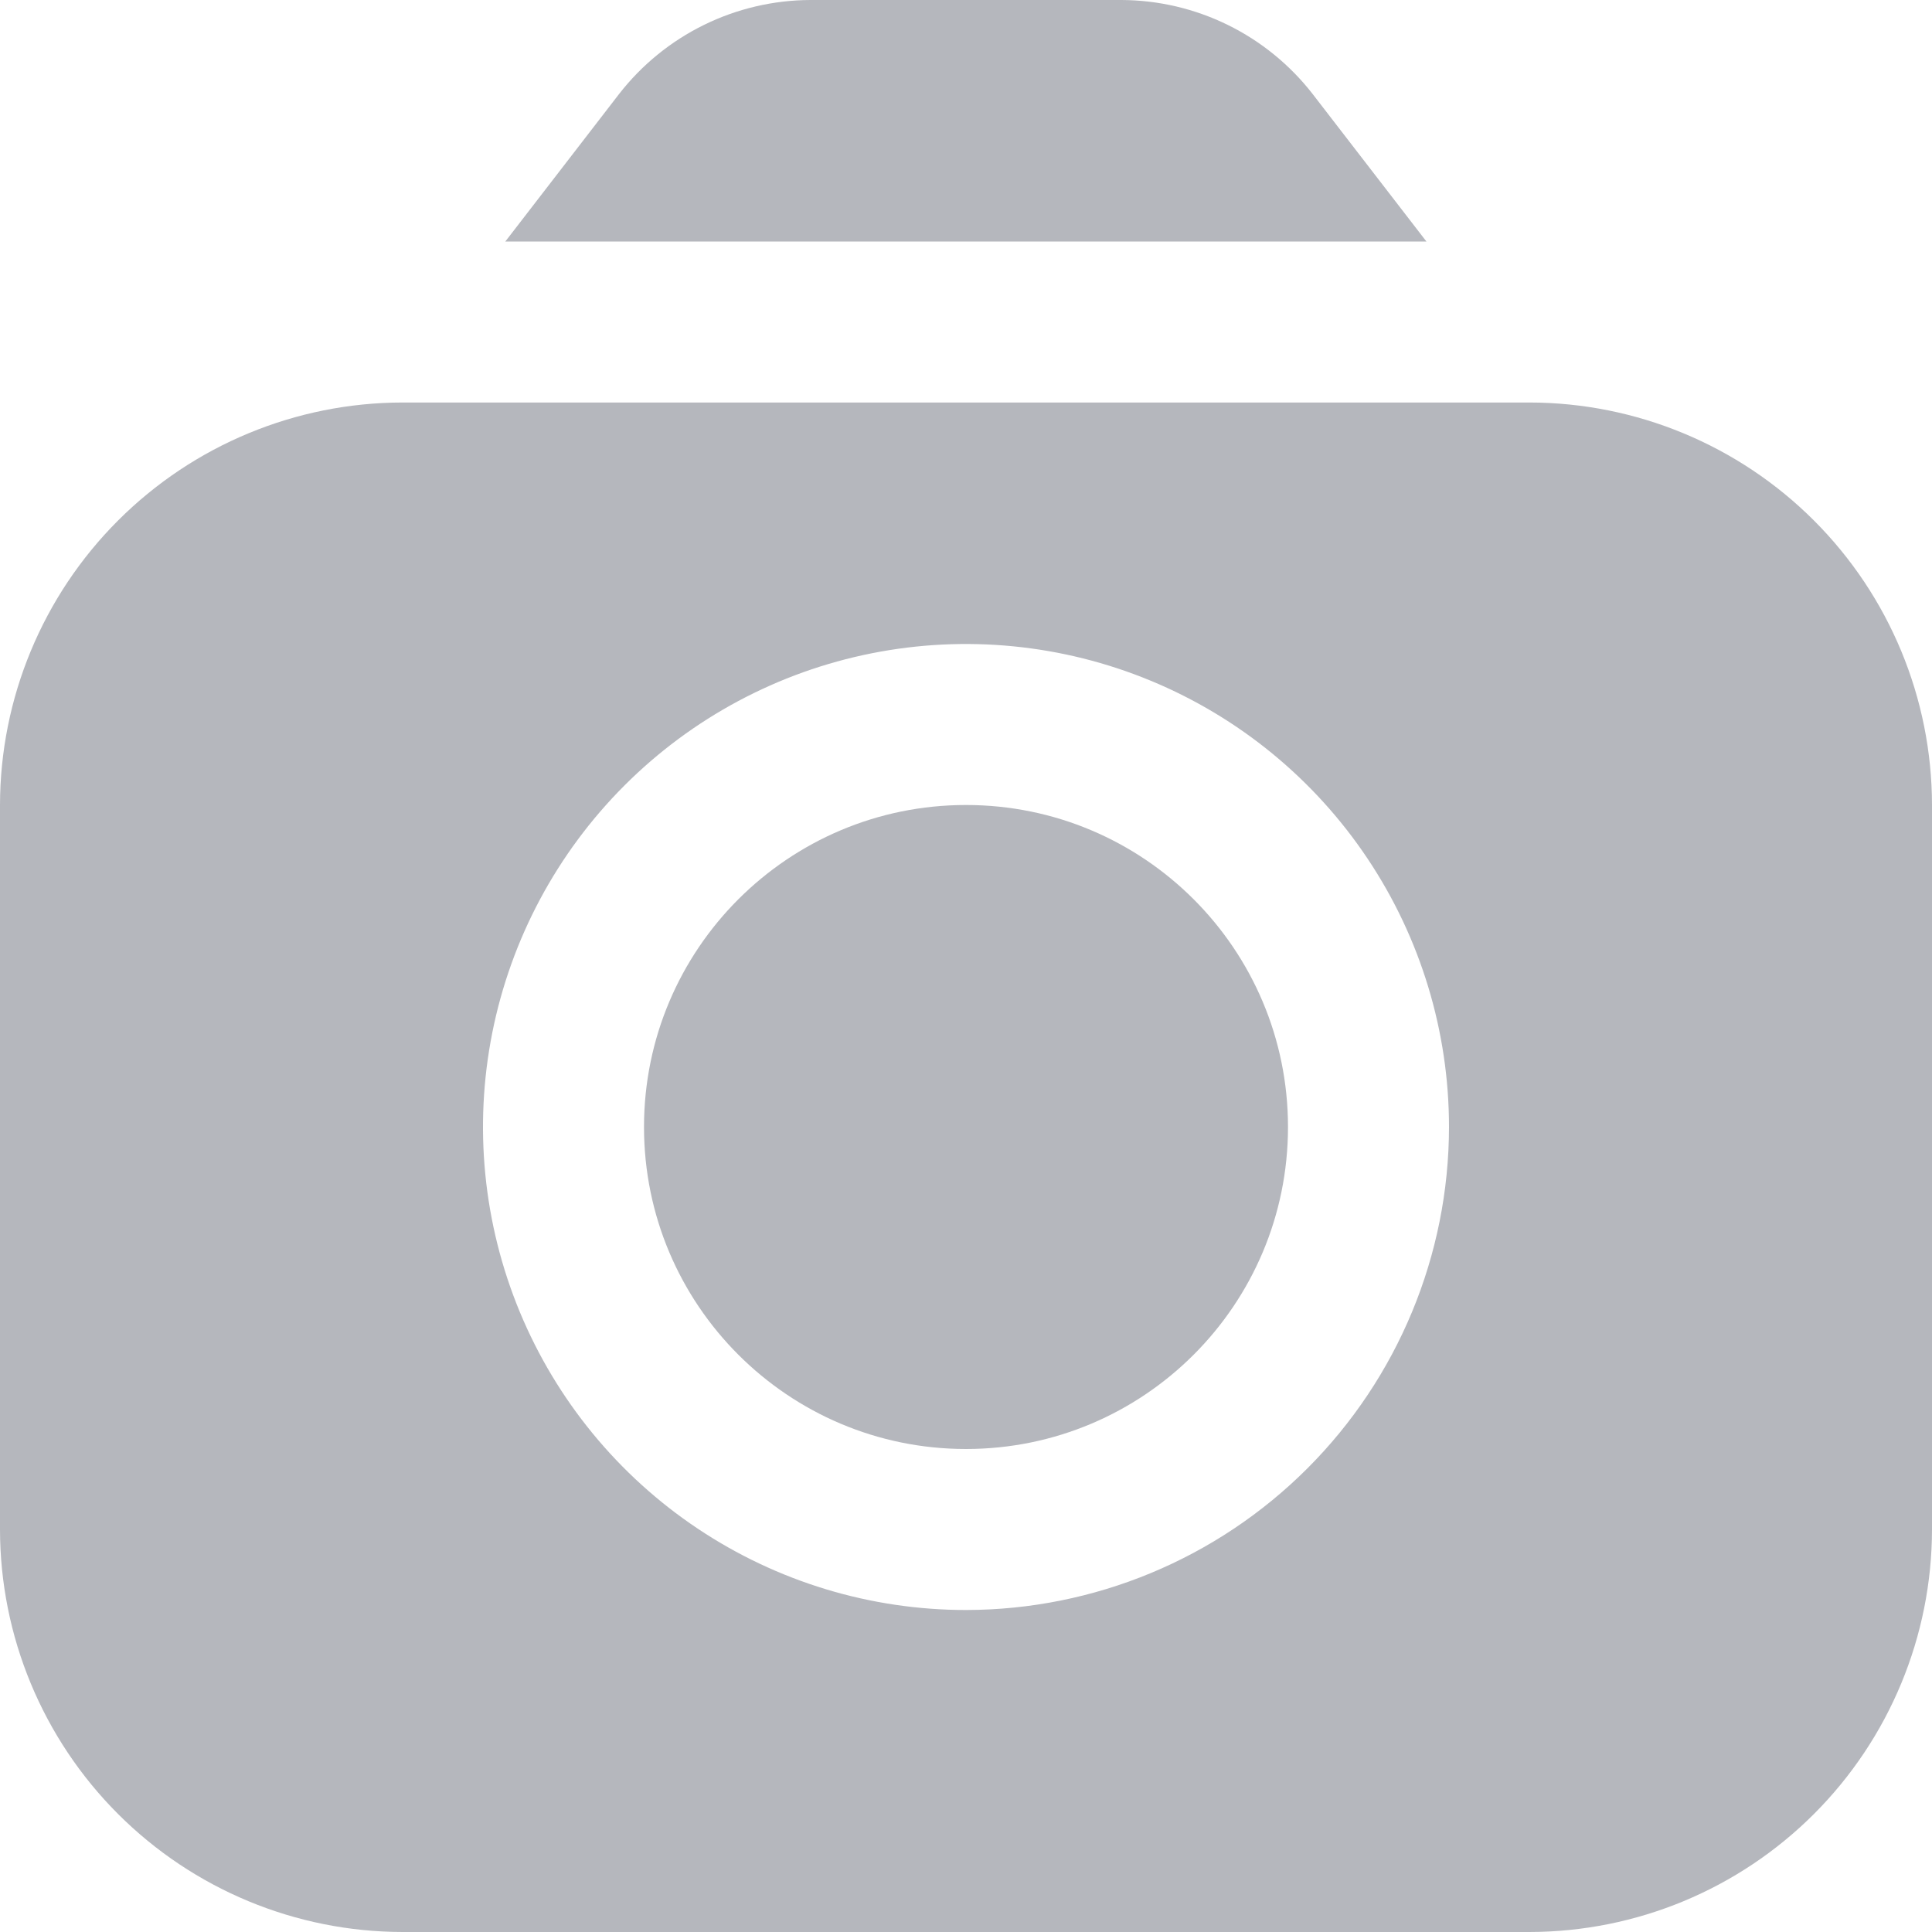
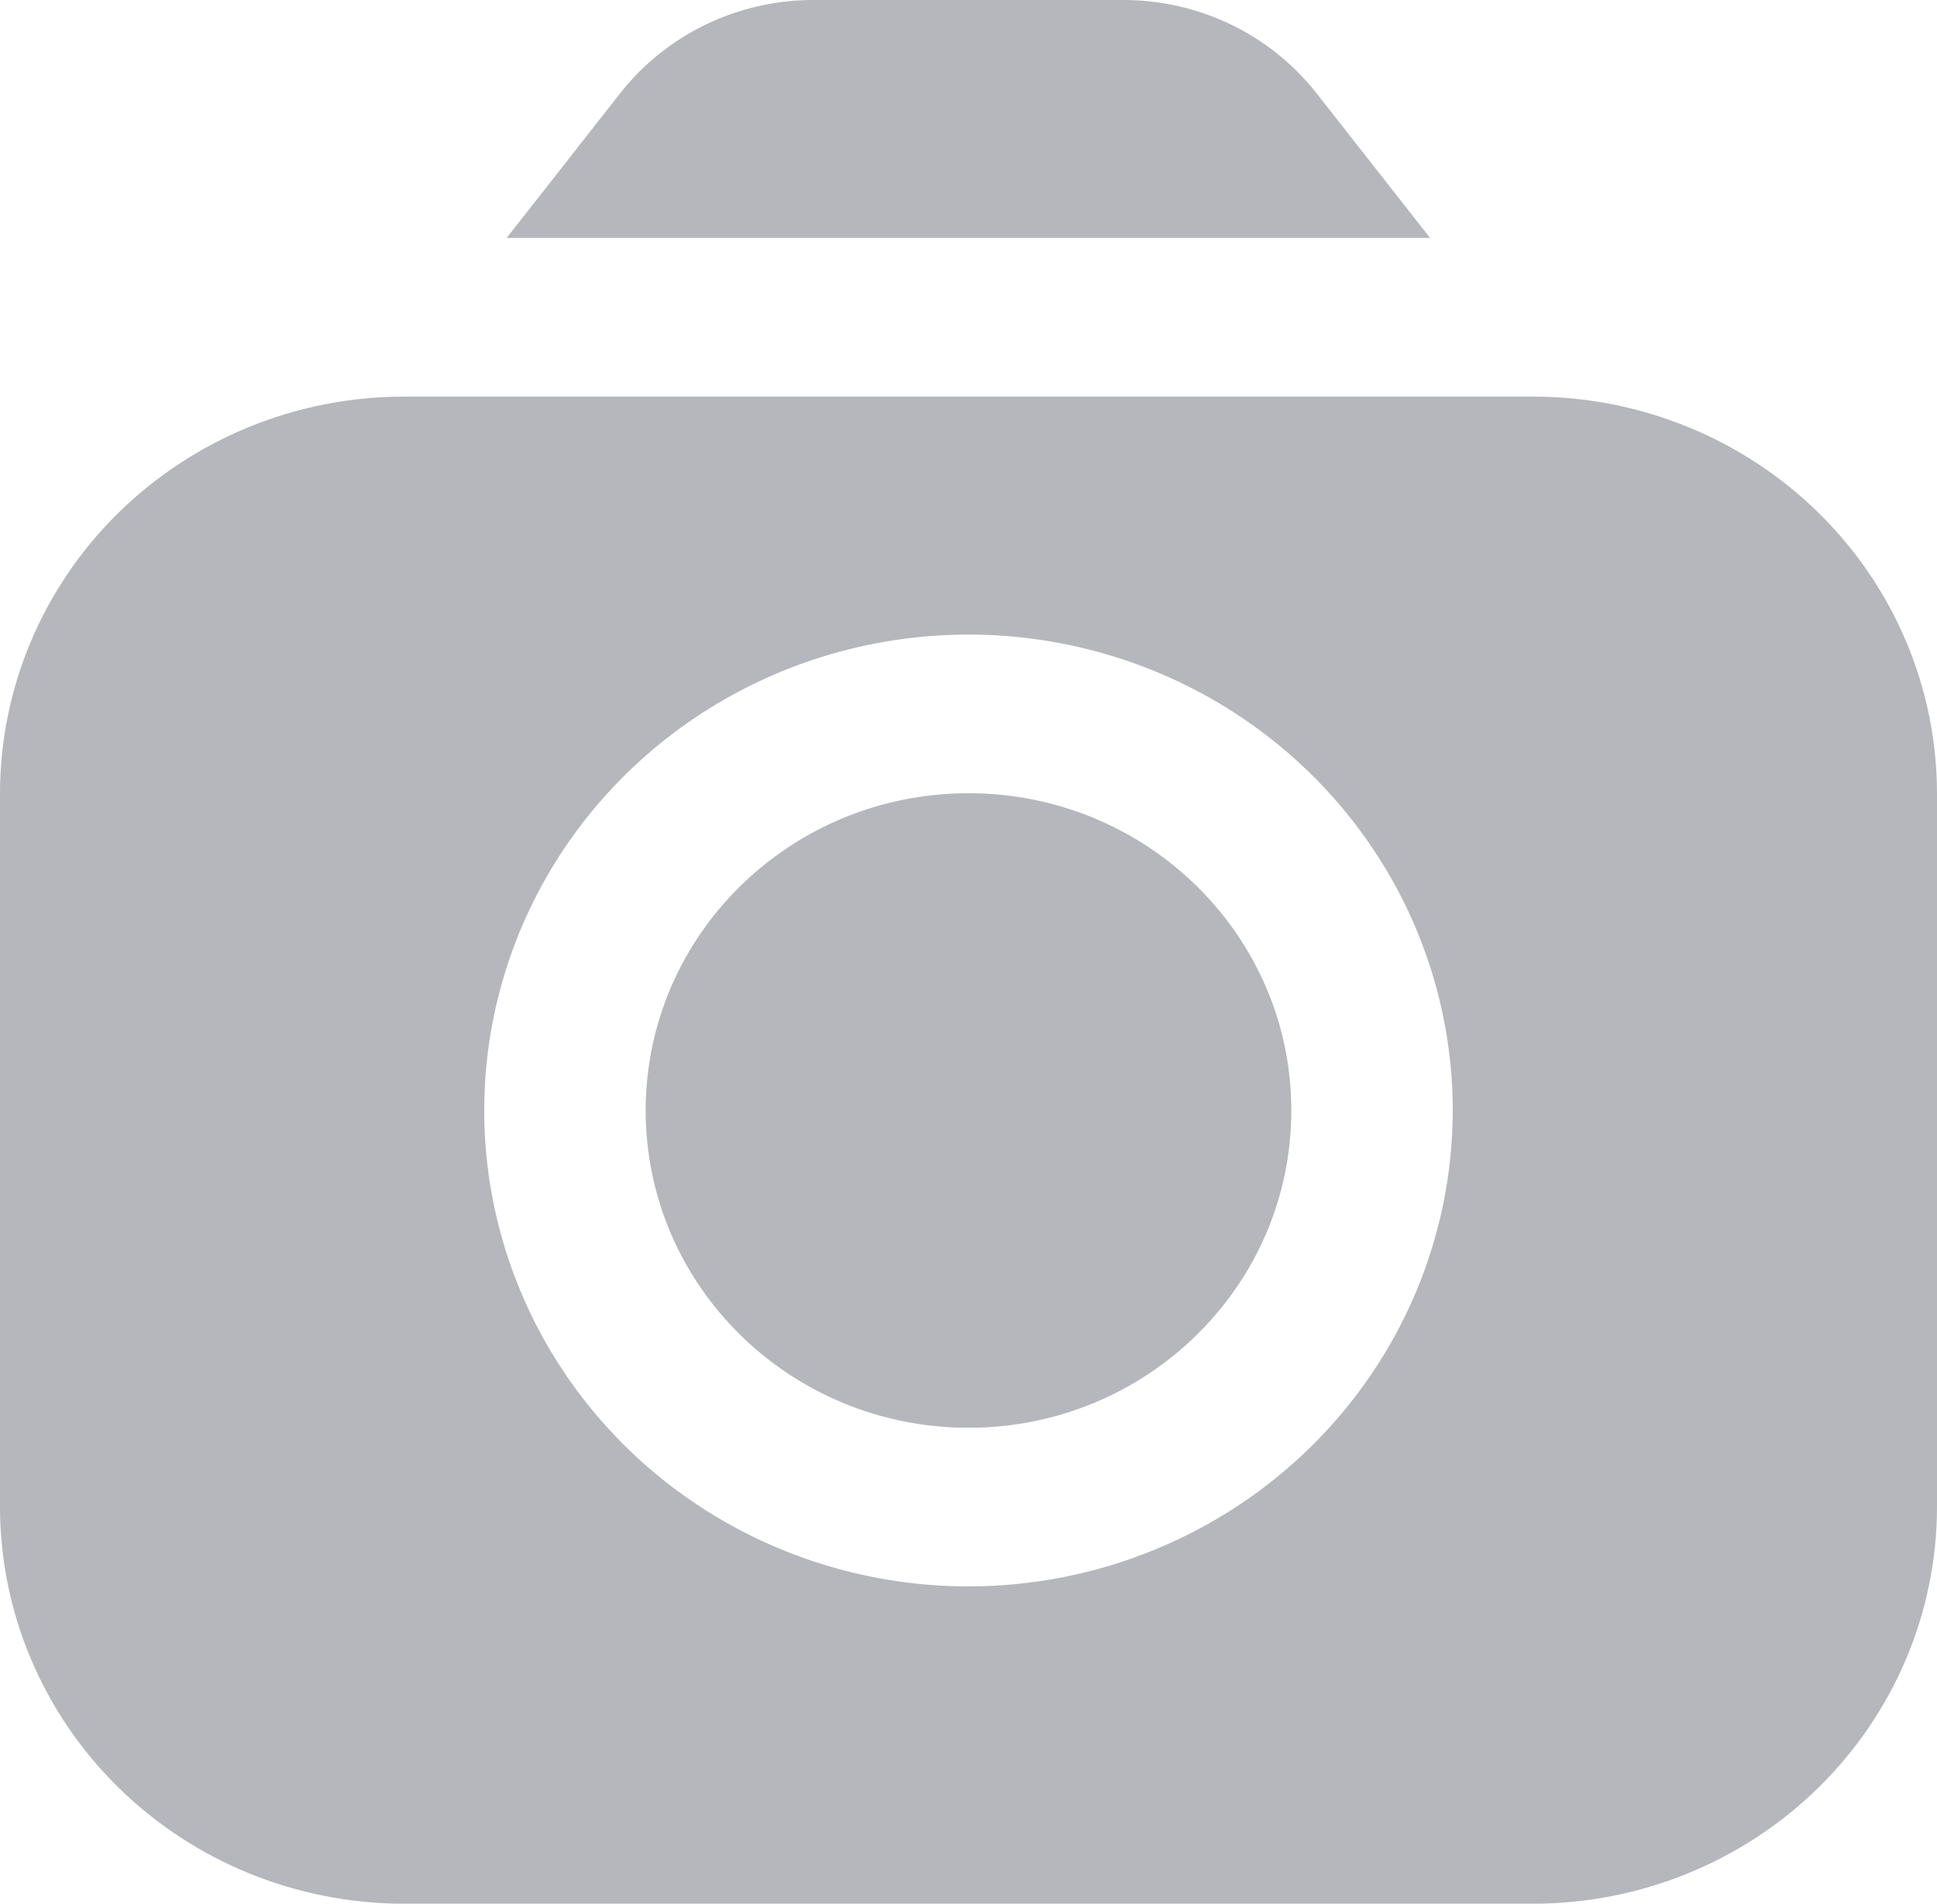
- <svg xmlns="http://www.w3.org/2000/svg" width="110" height="110" viewBox="0 0 110 110" fill="none">
-   <path d="M87.083 22.917H22.917C16.841 22.924 11.016 25.341 6.72 29.637C2.424 33.933 0.007 39.758 0 45.833L0 87.083C0.007 93.159 2.424 98.984 6.72 103.28C11.016 107.576 16.841 109.993 22.917 110H87.083C93.159 109.993 98.984 107.576 103.28 103.28C107.576 98.984 109.993 93.159 110 87.083V45.833C109.993 39.758 107.576 33.933 103.28 29.637C98.984 25.341 93.159 22.924 87.083 22.917ZM55 91.667C49.561 91.667 44.244 90.054 39.722 87.032C35.2 84.01 31.675 79.715 29.593 74.691C27.512 69.665 26.967 64.136 28.028 58.802C29.09 53.467 31.709 48.567 35.555 44.721C39.401 40.875 44.3 38.256 49.635 37.195C54.969 36.134 60.499 36.679 65.524 38.76C70.549 40.841 74.844 44.366 77.865 48.889C80.887 53.411 82.5 58.728 82.5 64.167C82.493 71.458 79.593 78.448 74.437 83.604C69.282 88.76 62.291 91.659 55 91.667Z" fill="#B5B7BD" />
-   <path d="M55 82.5C65.125 82.5 73.333 74.292 73.333 64.167C73.333 54.041 65.125 45.833 55 45.833C44.875 45.833 36.667 54.041 36.667 64.167C36.667 74.292 44.875 82.5 55 82.5Z" fill="#B5B7BD" />
-   <path d="M81.214 13.75L74.737 5.353C73.447 3.693 71.796 2.349 69.91 1.421C68.023 0.494 65.95 0.008 63.847 0H46.137C44.035 0.008 41.962 0.494 40.075 1.421C38.188 2.349 36.538 3.693 35.247 5.353L28.771 13.75H81.214Z" fill="#B5B7BD" />
+ <svg xmlns="http://www.w3.org/2000/svg" width="59" height="58" viewBox="0 0 59 58" fill="none">
+   <path d="M46.708 12.083H12.292C9.033 12.087 5.909 13.361 3.604 15.627C1.3 17.892 0.004 20.963 0 24.167L0 45.917C0.004 49.12 1.3 52.191 3.604 54.457C5.909 56.722 9.033 57.996 12.292 58H46.708C49.967 57.996 53.091 56.722 55.395 54.457C57.7 52.191 58.996 49.12 59 45.917V24.167C58.996 20.963 57.7 17.892 55.395 15.627C53.091 13.361 49.967 12.087 46.708 12.083ZM29.5 48.333C26.583 48.333 23.731 47.483 21.305 45.89C18.88 44.296 16.989 42.032 15.873 39.382C14.756 36.733 14.464 33.817 15.033 31.005C15.602 28.192 17.007 25.608 19.07 23.58C21.133 21.552 23.761 20.171 26.622 19.612C29.484 19.052 32.449 19.34 35.145 20.437C37.84 21.535 40.143 23.393 41.764 25.778C43.385 28.162 44.25 30.965 44.25 33.833C44.246 37.678 42.691 41.364 39.925 44.082C37.16 46.801 33.411 48.33 29.5 48.333Z" fill="#B5B7BD" />
+   <path d="M29.5 43.5C34.931 43.5 39.333 39.172 39.333 33.833C39.333 28.495 34.931 24.167 29.5 24.167C24.069 24.167 19.667 28.495 19.667 33.833C19.667 39.172 24.069 43.5 29.5 43.5Z" fill="#B5B7BD" />
+   <path d="M43.56 7.25L40.086 2.823C39.395 1.947 38.509 1.238 37.497 0.749C36.485 0.26 35.373 0.004 34.245 0H24.746C23.619 0.004 22.507 0.26 21.495 0.749C20.483 1.238 19.597 1.947 18.905 2.823L15.432 7.25H43.56Z" fill="#B5B7BD" />
</svg>
